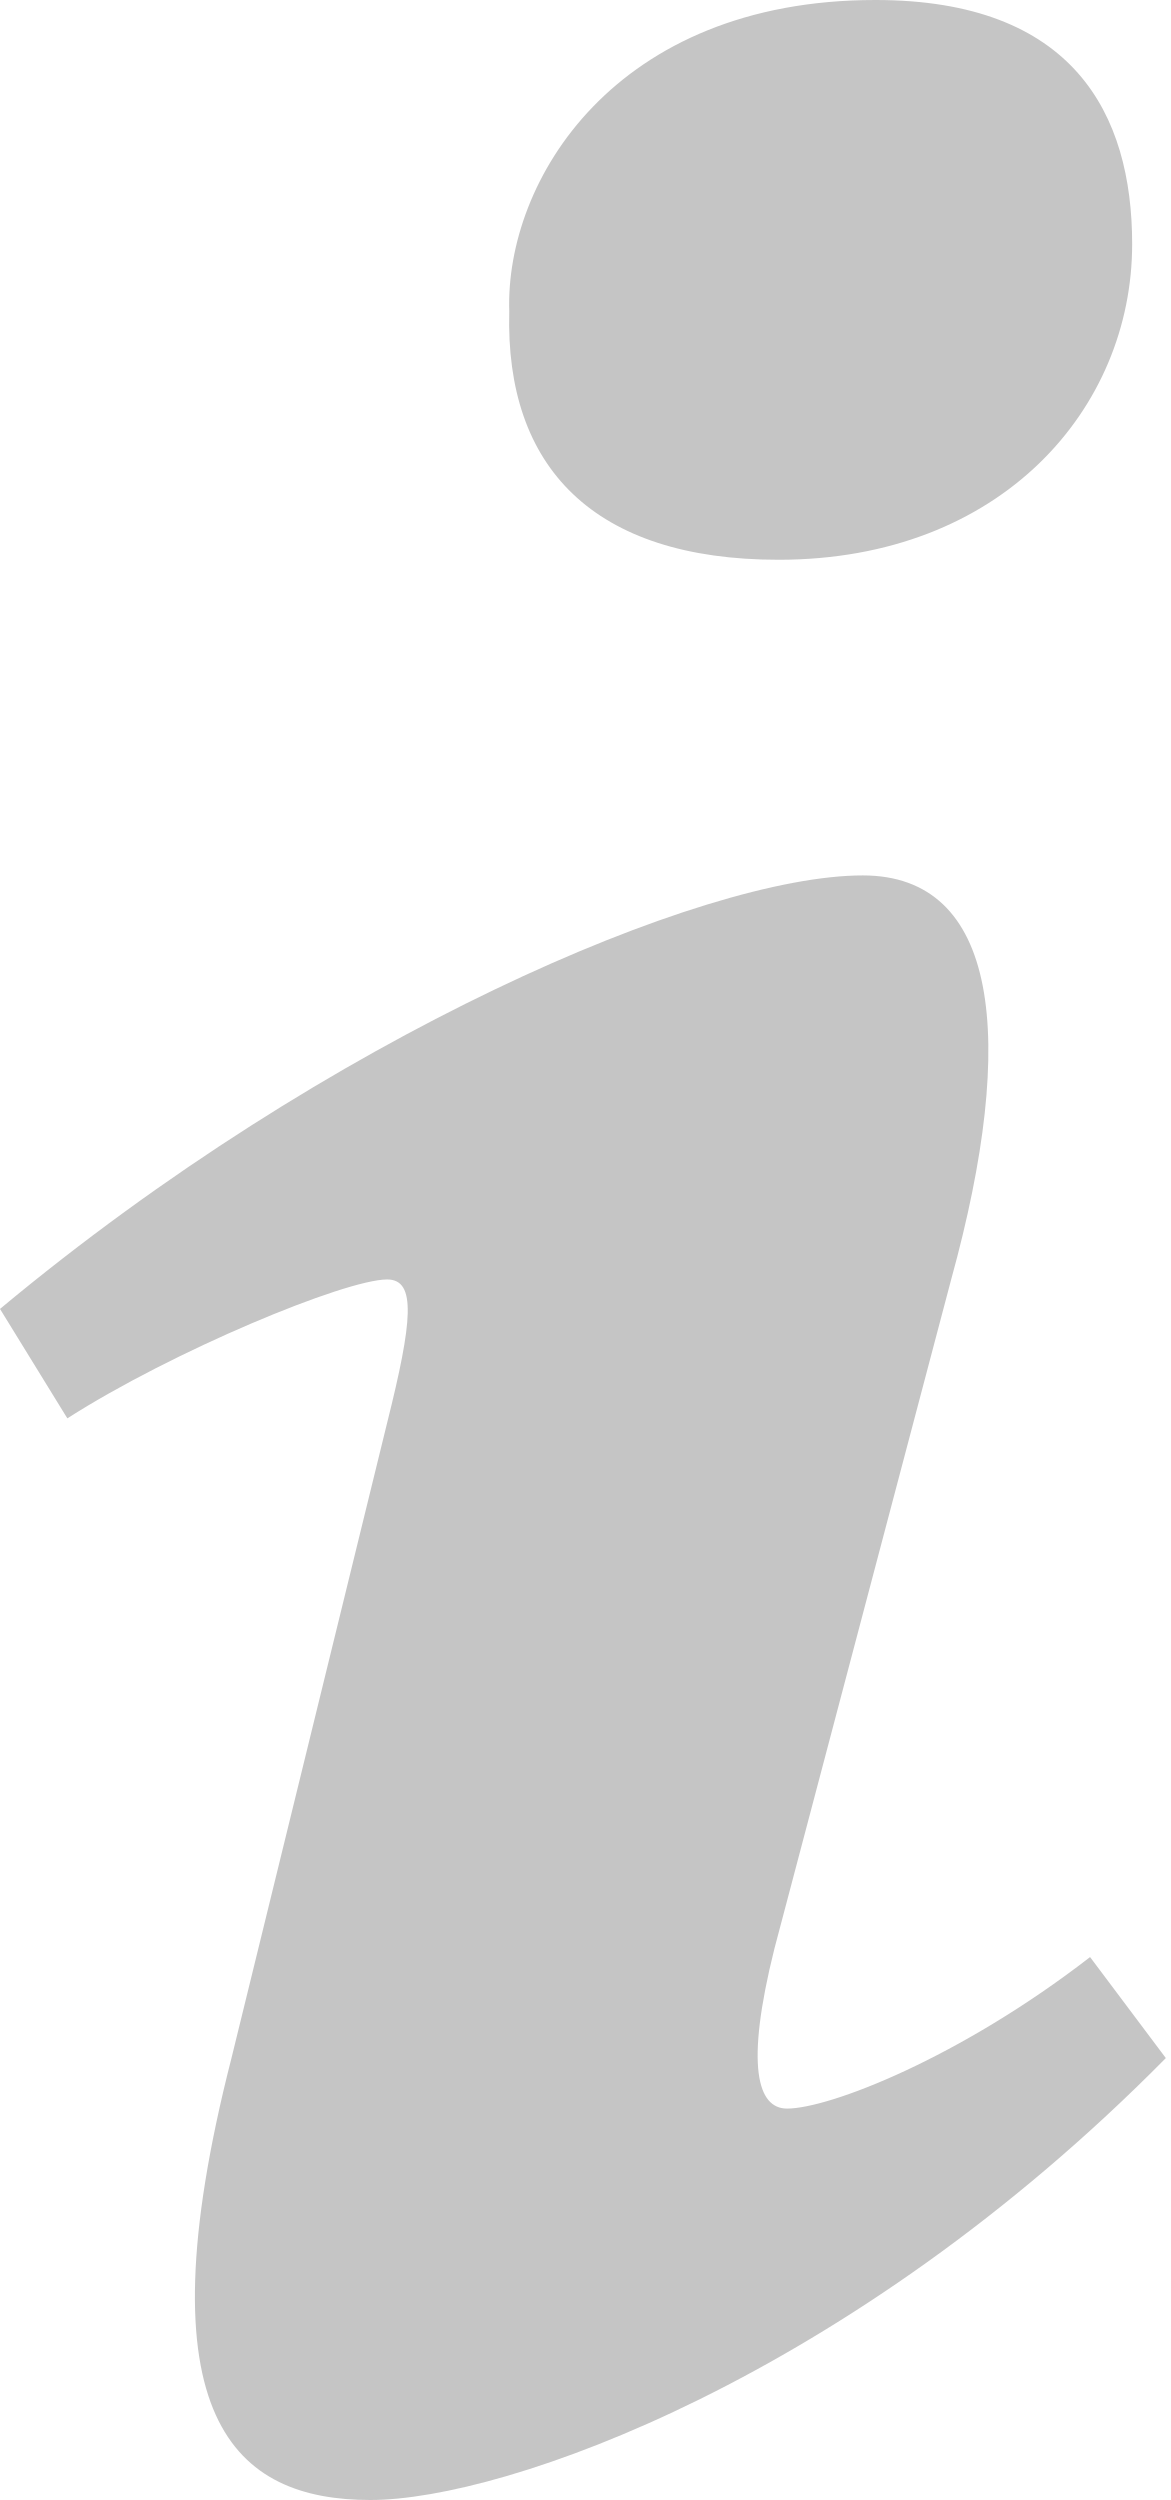
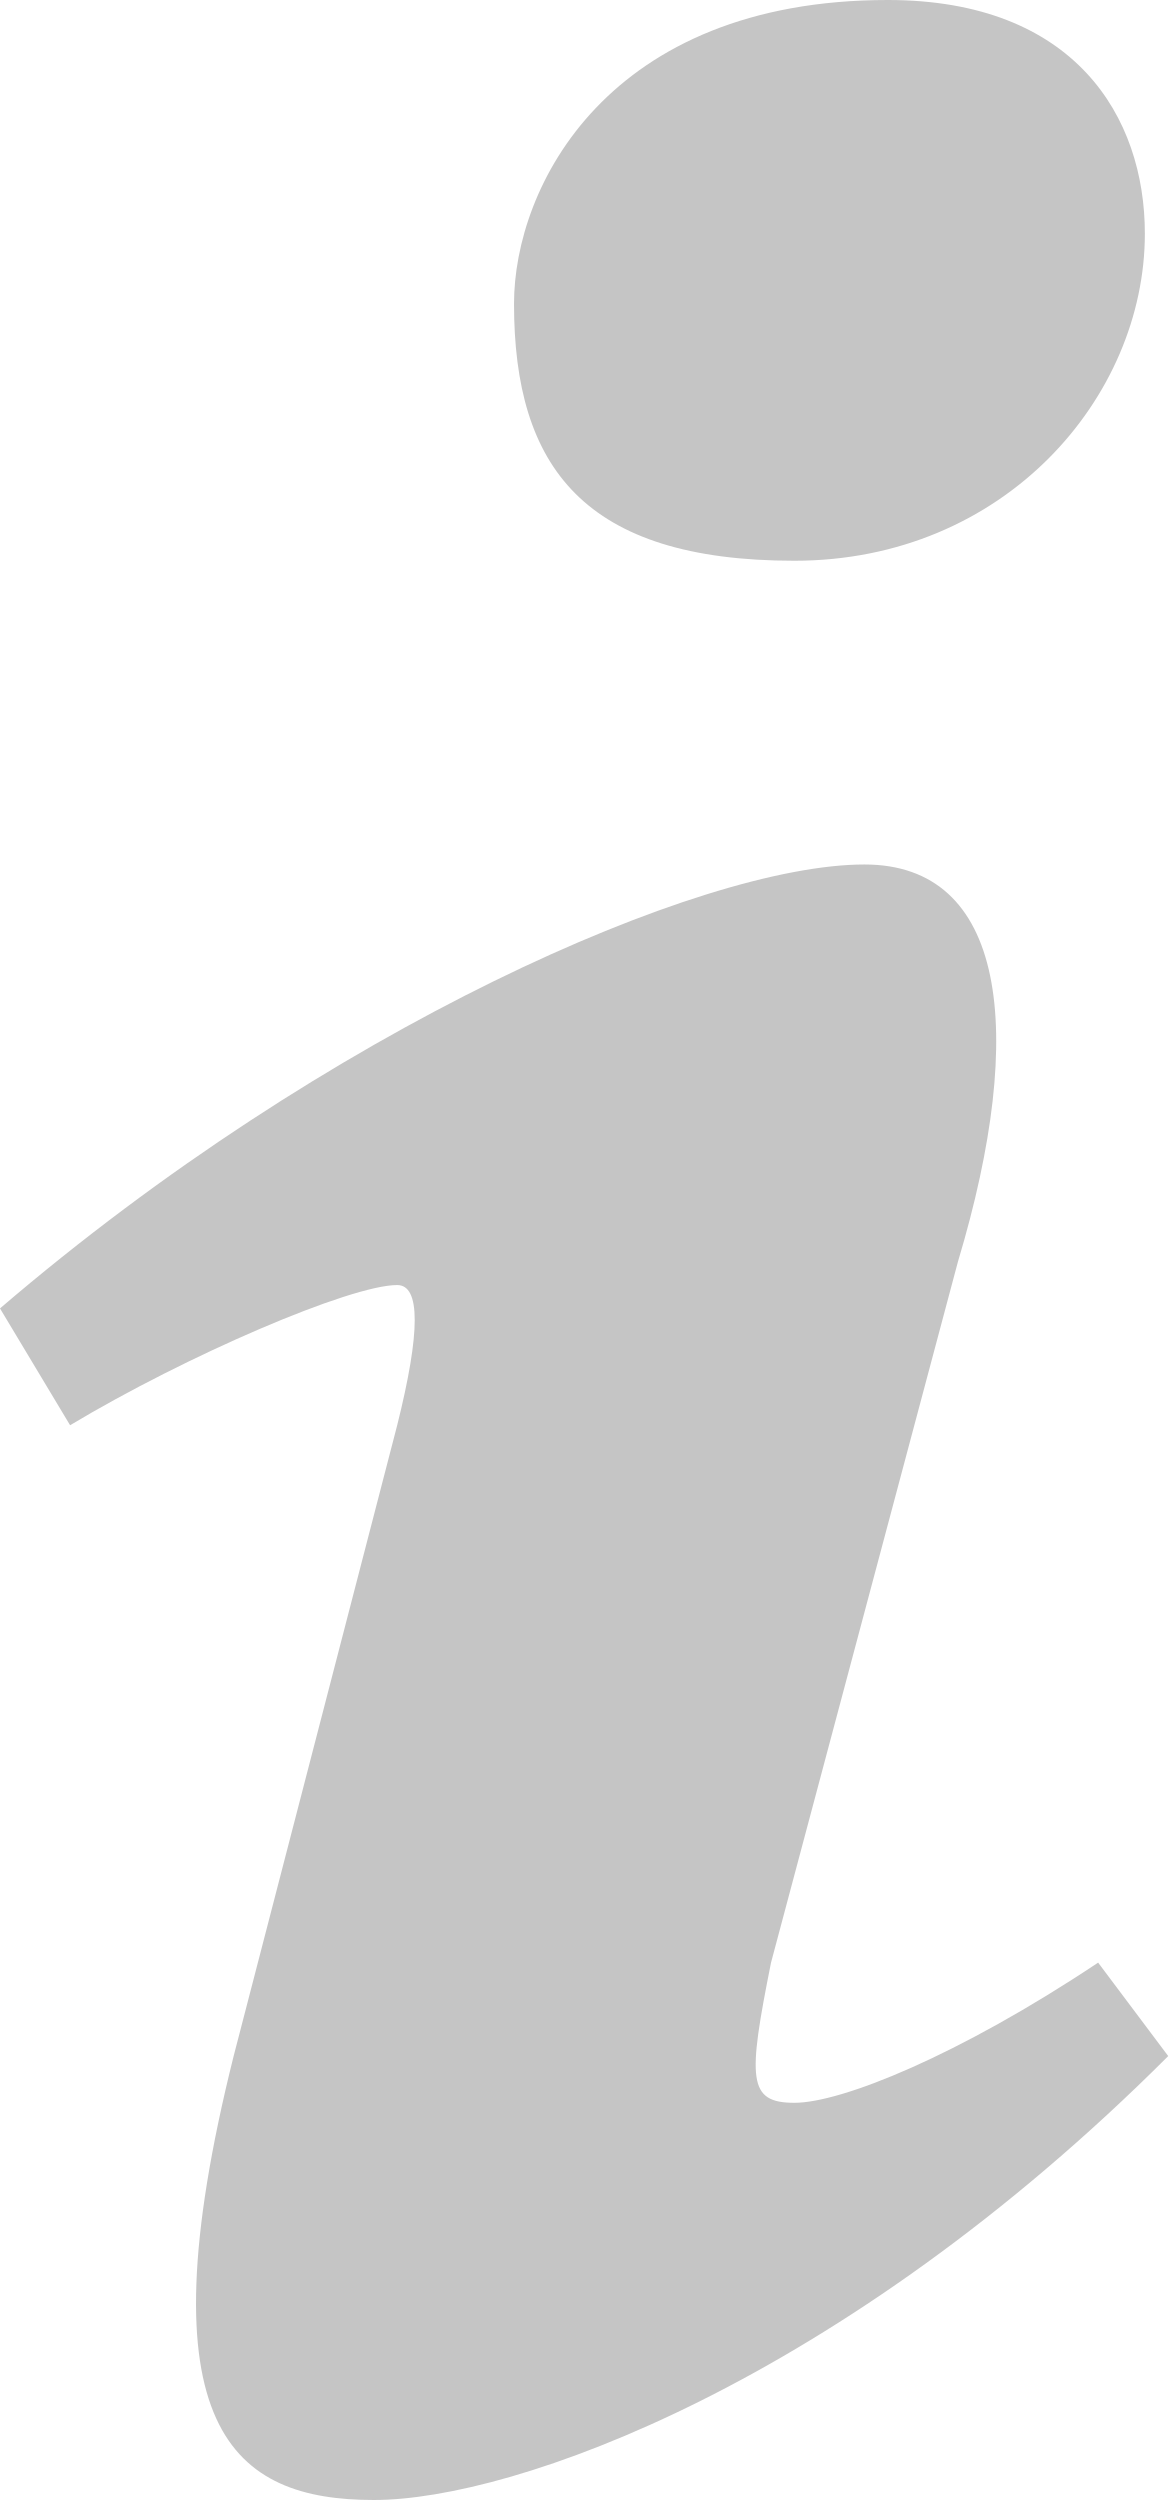
- <svg xmlns="http://www.w3.org/2000/svg" version="1.1" id="Capa_1" x="0px" y="0px" viewBox="0 0 27.8 59.4" style="enable-background:new 0 0 27.8 59.4;" xml:space="preserve">
-   <style type="text/css">
- 	.st0{fill:#C5C5C5;}
- </style>
-   <path class="st0" d="M20.8,0c4.7,0,6.1,2.7,6.1,5.8c0,3.9-3.1,7.5-8.4,7.5c-4.4,0-6.5-2.2-6.4-5.9C12,4.3,14.6,0,20.8,0z M8.8,59.4  c-3.2,0-5.5-1.9-3.3-10.5l3.7-15.1c0.6-2.4,0.7-3.4,0-3.4c-1,0-5.1,1.7-7.6,3.3L0,31.1c7.8-6.5,16.7-10.3,20.5-10.3  c3.2,0,3.7,3.8,2.1,9.6l-4.2,15.9c-0.7,2.8-0.4,3.8,0.3,3.8c1,0,4.1-1.2,7.2-3.6l1.8,2.4C20.2,56.5,12,59.4,8.8,59.4z" />
+ <svg xmlns="http://www.w3.org/2000/svg" version="1.1" id="Capa_1" x="0px" y="0px" viewBox="0 0 5 10.7" style="enable-background:new 0 0 5 10.7;" xml:space="preserve">
+   <path style="fill:#C5C5C5;" d="M3.8,0c0.8,0,1.1,0.5,1.1,1c0,0.7-0.6,1.4-1.5,1.4C2.5,2.4,2.2,2,2.2,1.3C2.2,0.8,2.6,0,3.8,0z   M1.6,10.7c-0.6,0-1-0.3-0.6-1.9l0.7-2.7c0.1-0.4,0.1-0.6,0-0.6c-0.2,0-0.9,0.3-1.4,0.6L0,5.6c1.4-1.2,3-1.9,3.7-1.9  c0.6,0,0.7,0.7,0.4,1.7L3.3,8.4C3.2,8.9,3.2,9,3.4,9c0.2,0,0.7-0.2,1.3-0.6L5,8.8C3.6,10.2,2.2,10.7,1.6,10.7z" />
</svg>
